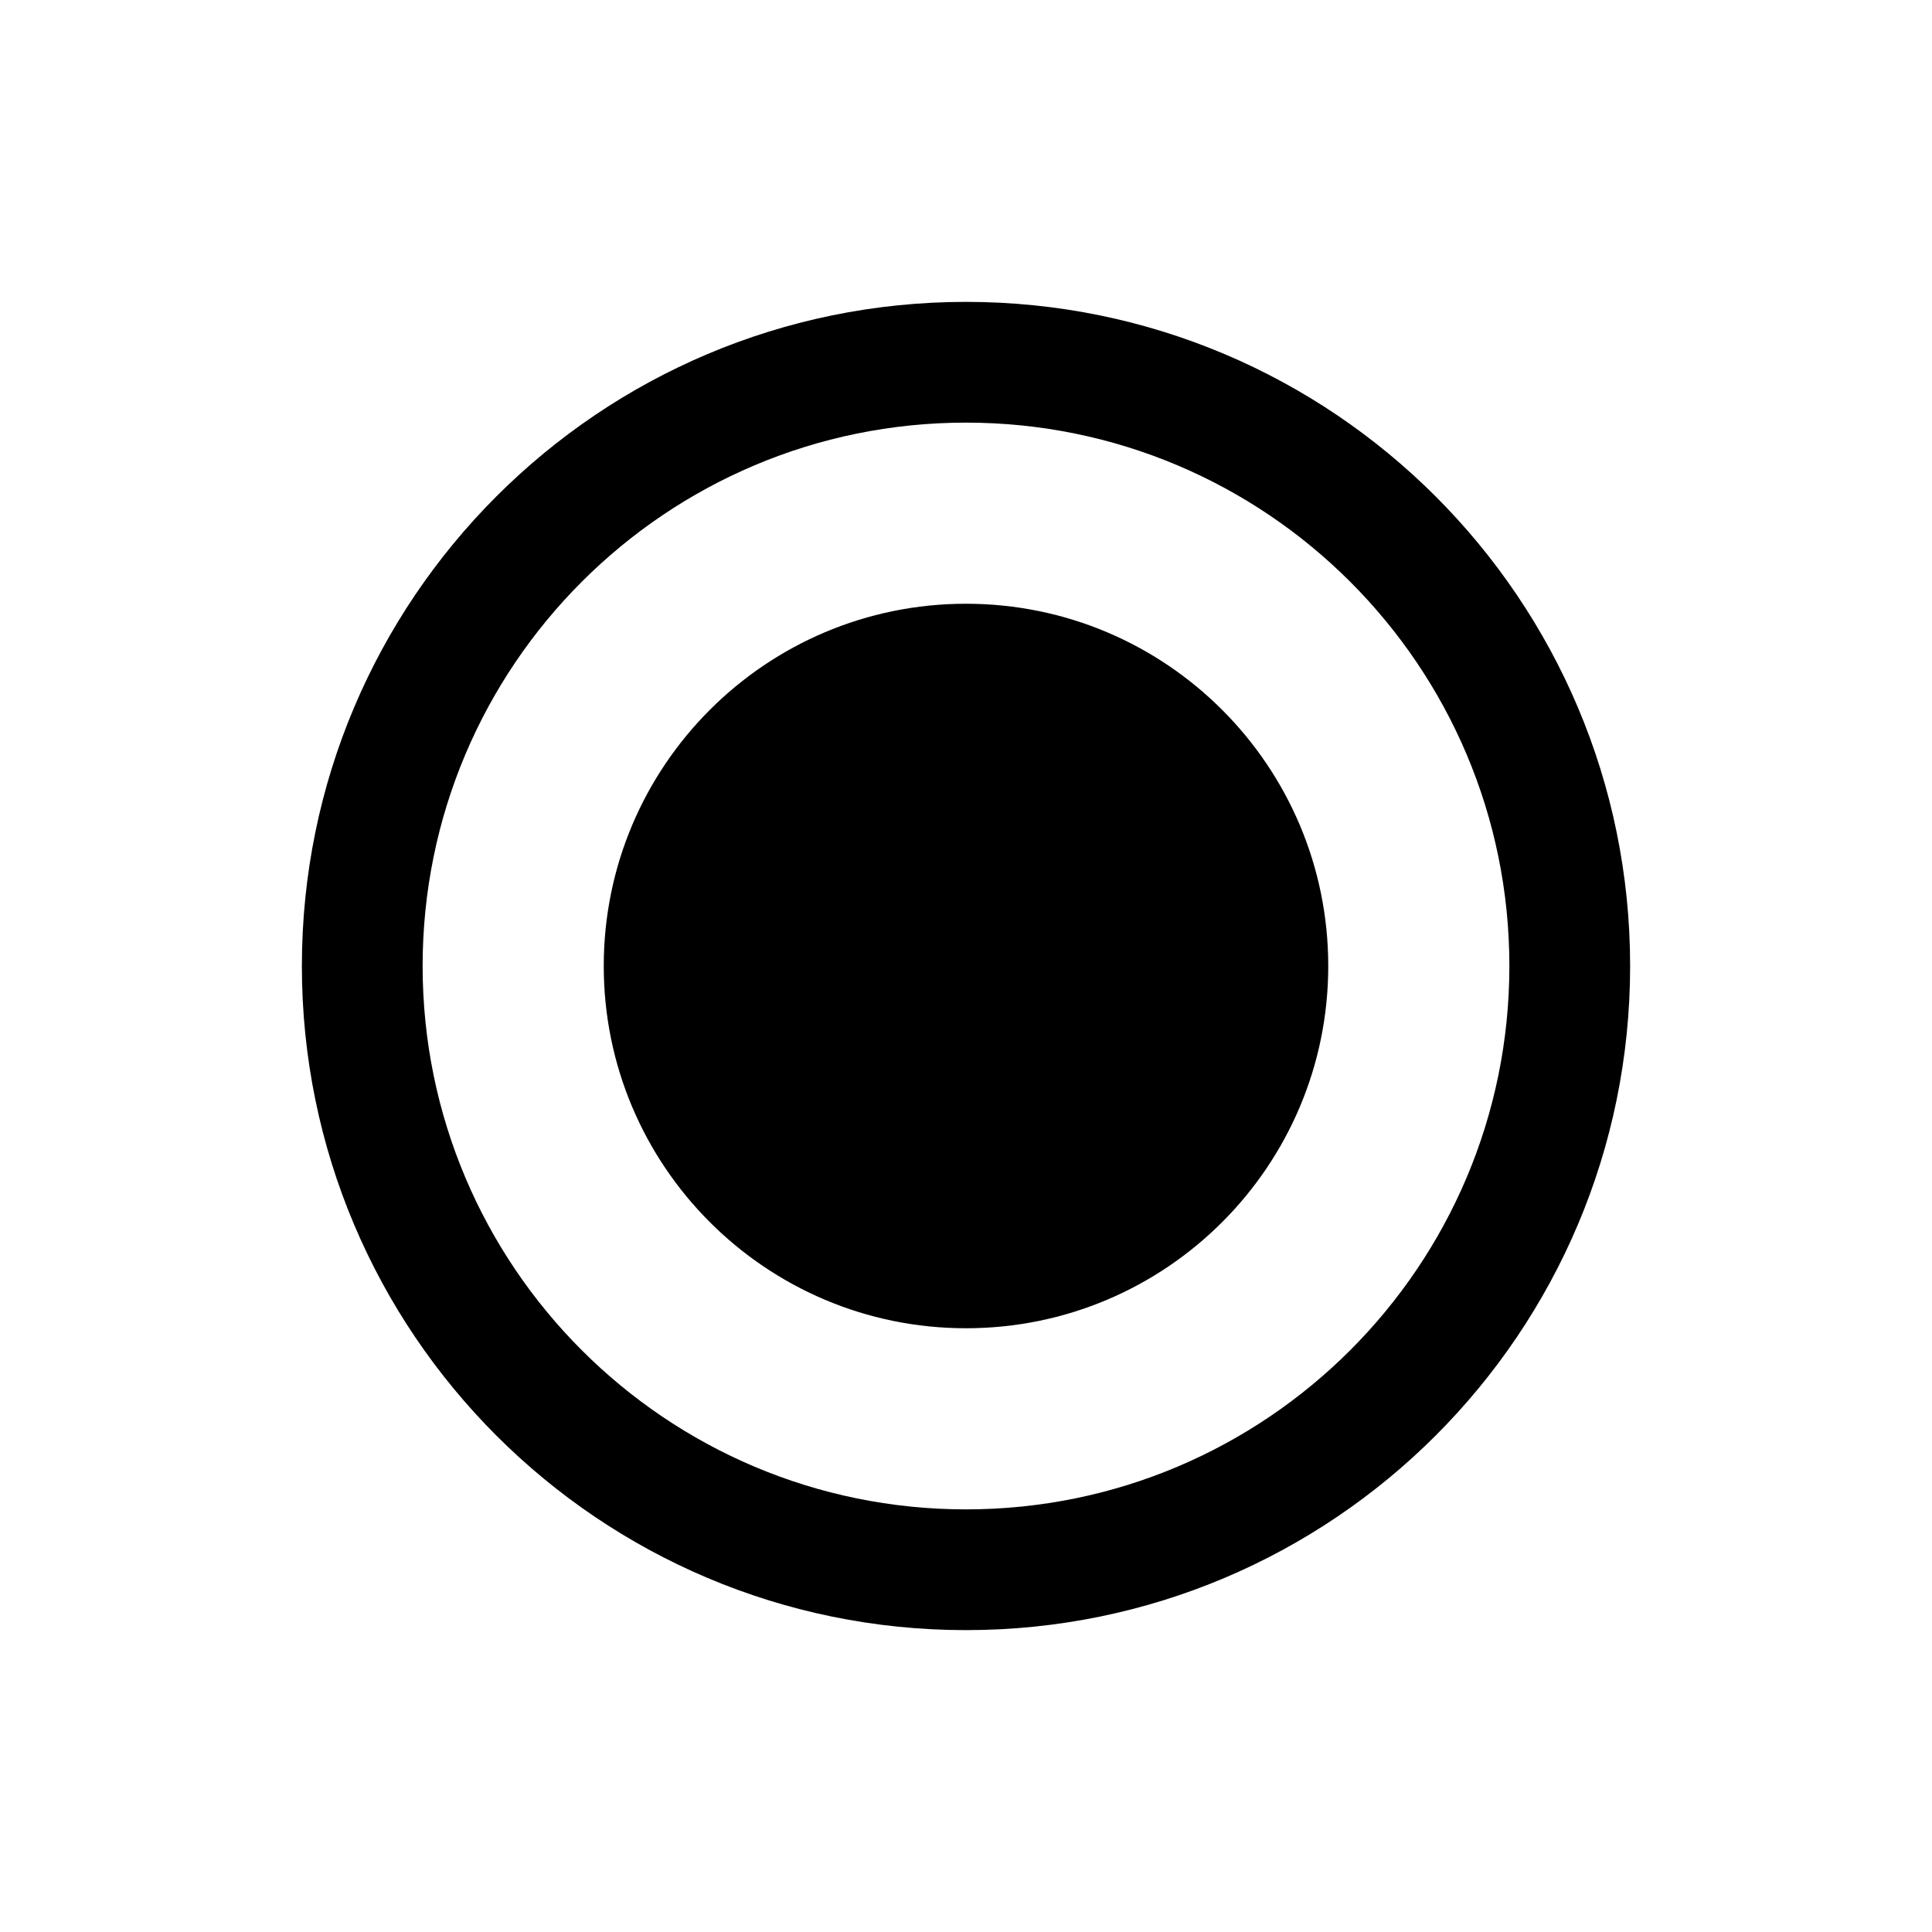
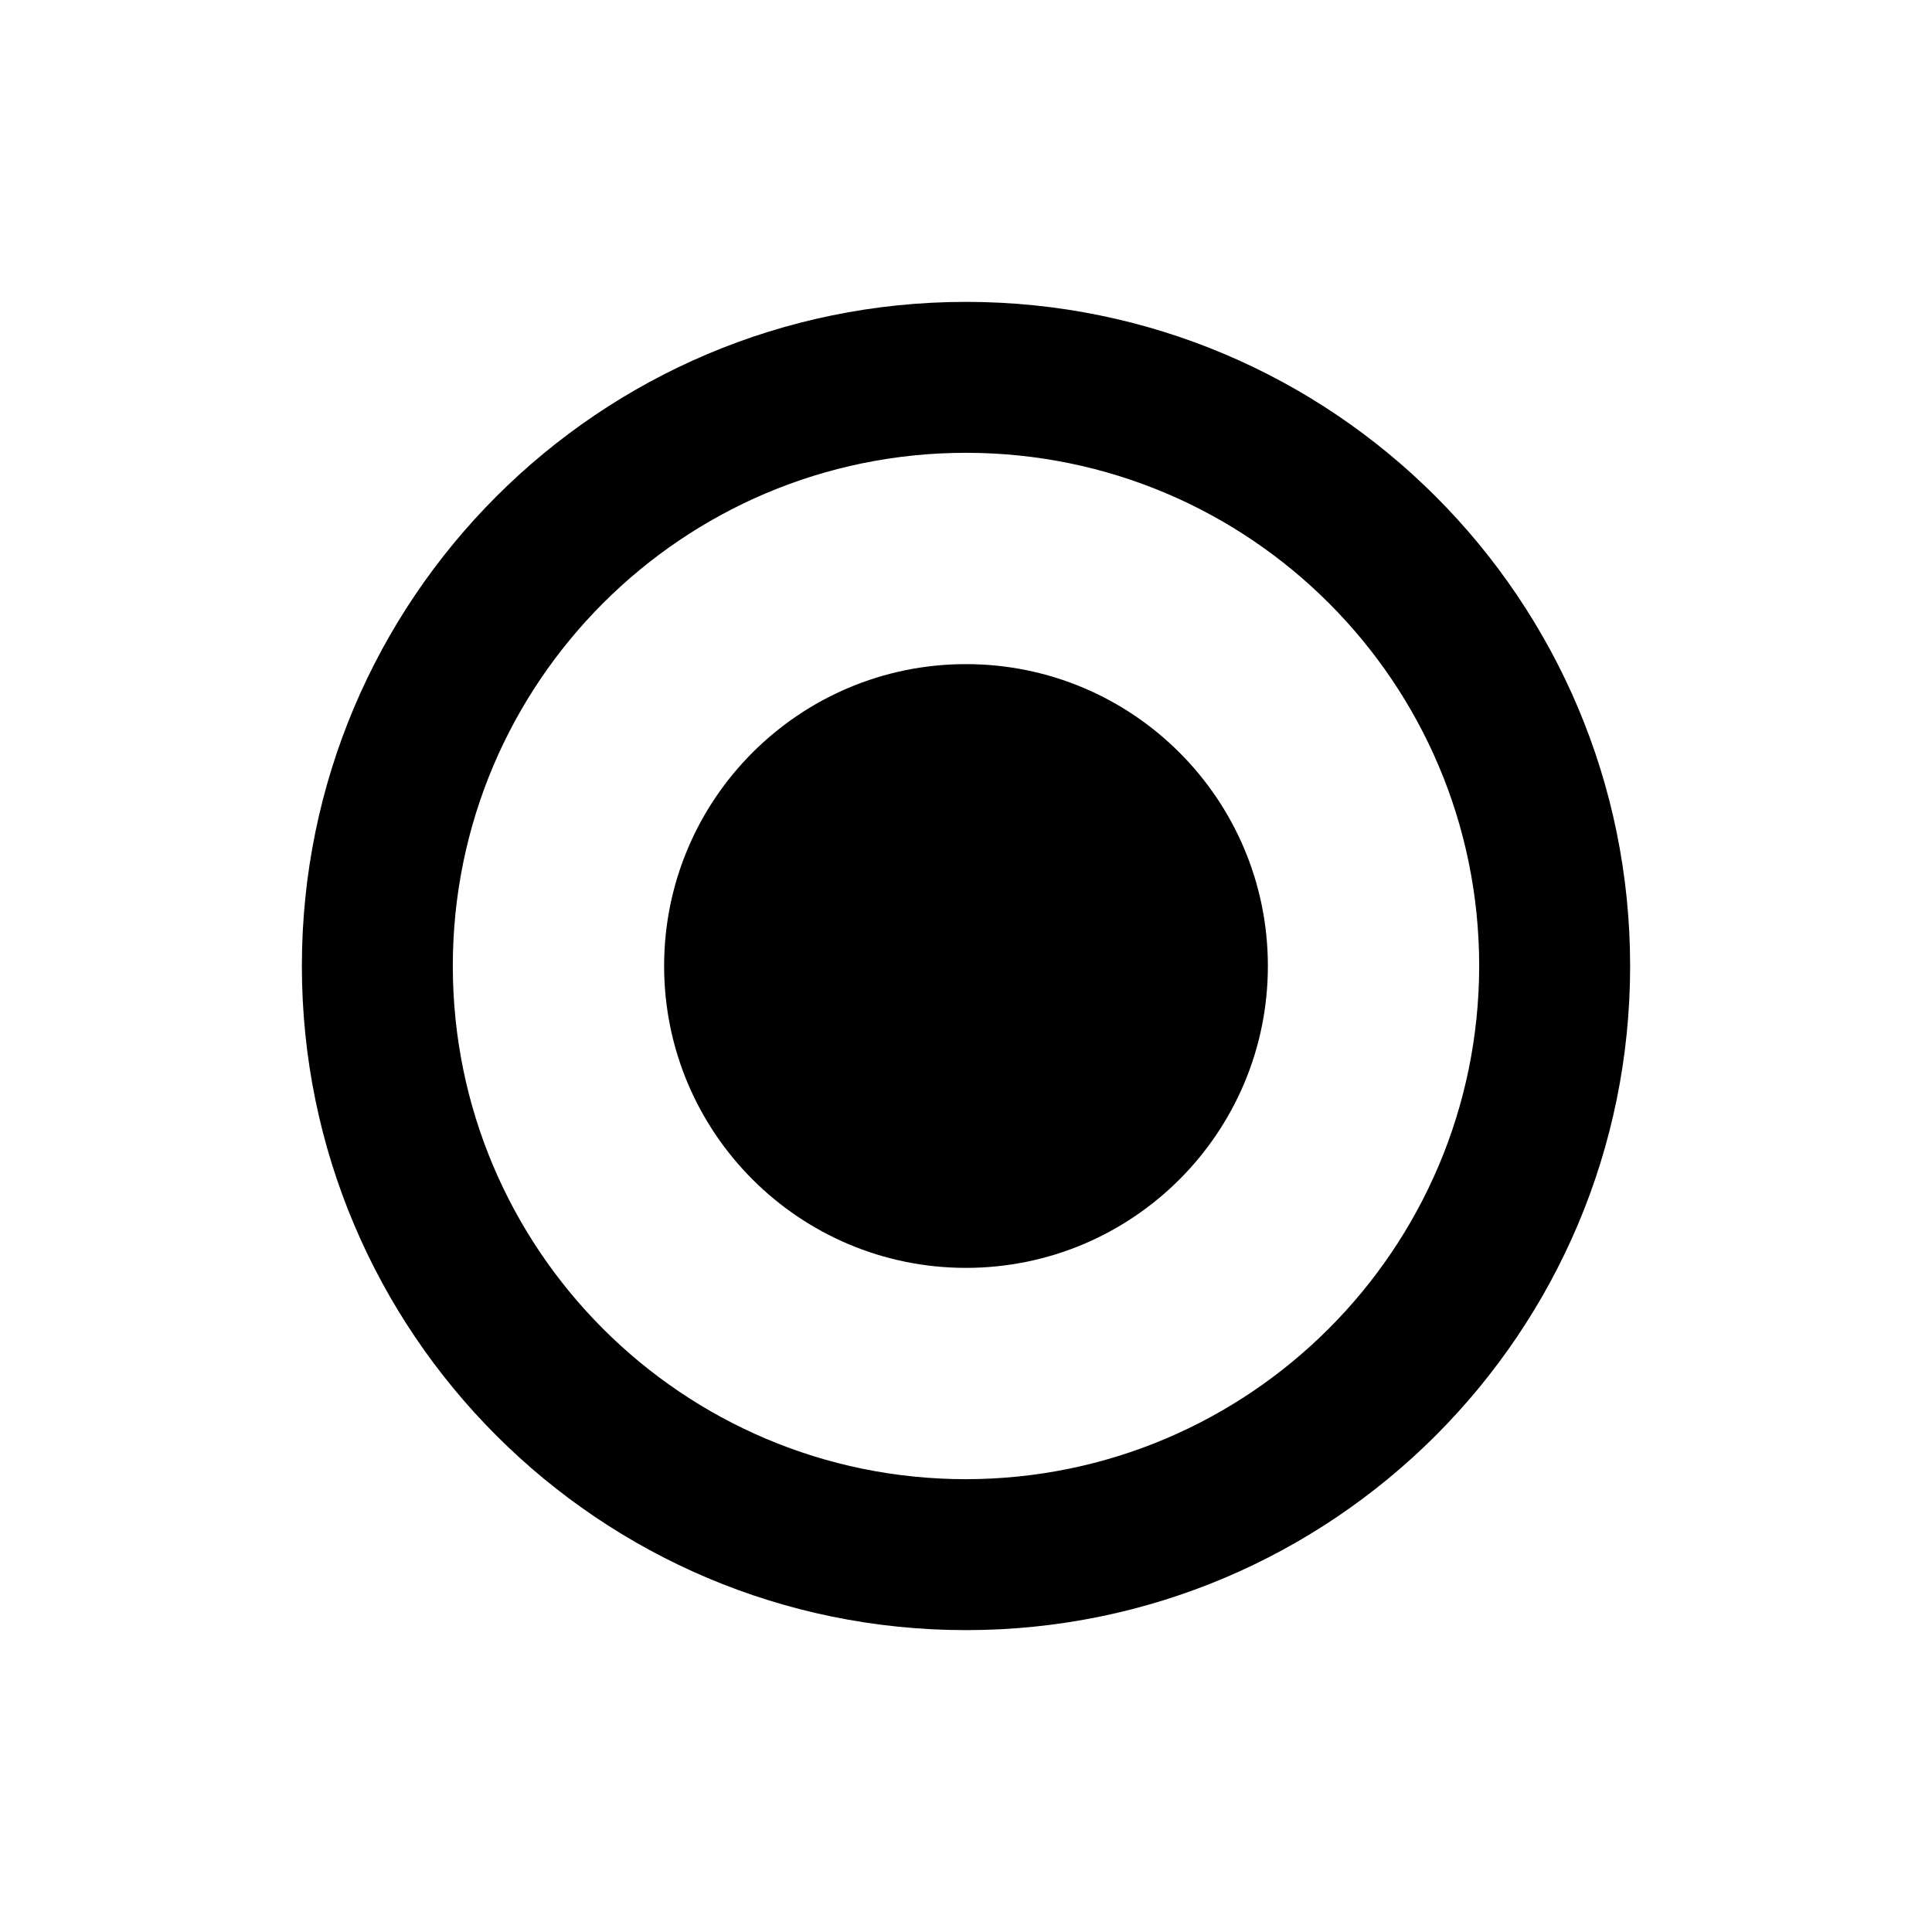
<svg xmlns="http://www.w3.org/2000/svg" id="icon" viewBox="0 0 32 32">
-   <defs>
-     <style>.cls-1{fill-rule:evenodd;}</style>
-   </defs>
-   <path class="cls-1" d="M16,5A11,11,0,1,0,27,16,11,11,0,0,0,16,5Zm0,20a9,9,0,1,1,9-9A9,9,0,0,1,16,25Zm0-15a6,6,0,1,0,6,6A6,6,0,0,0,16,10Z" />
+   <circle cx="16" cy="16" r="5" />
+   <path d="M16,5A11,11,0,1,0,27,16,11,11,0,0,0,16,5Zm0,19.5A8.5,8.5,0,1,1,24.5,16,8.51,8.51,0,0,1,16,24.5Z" />
</svg>
